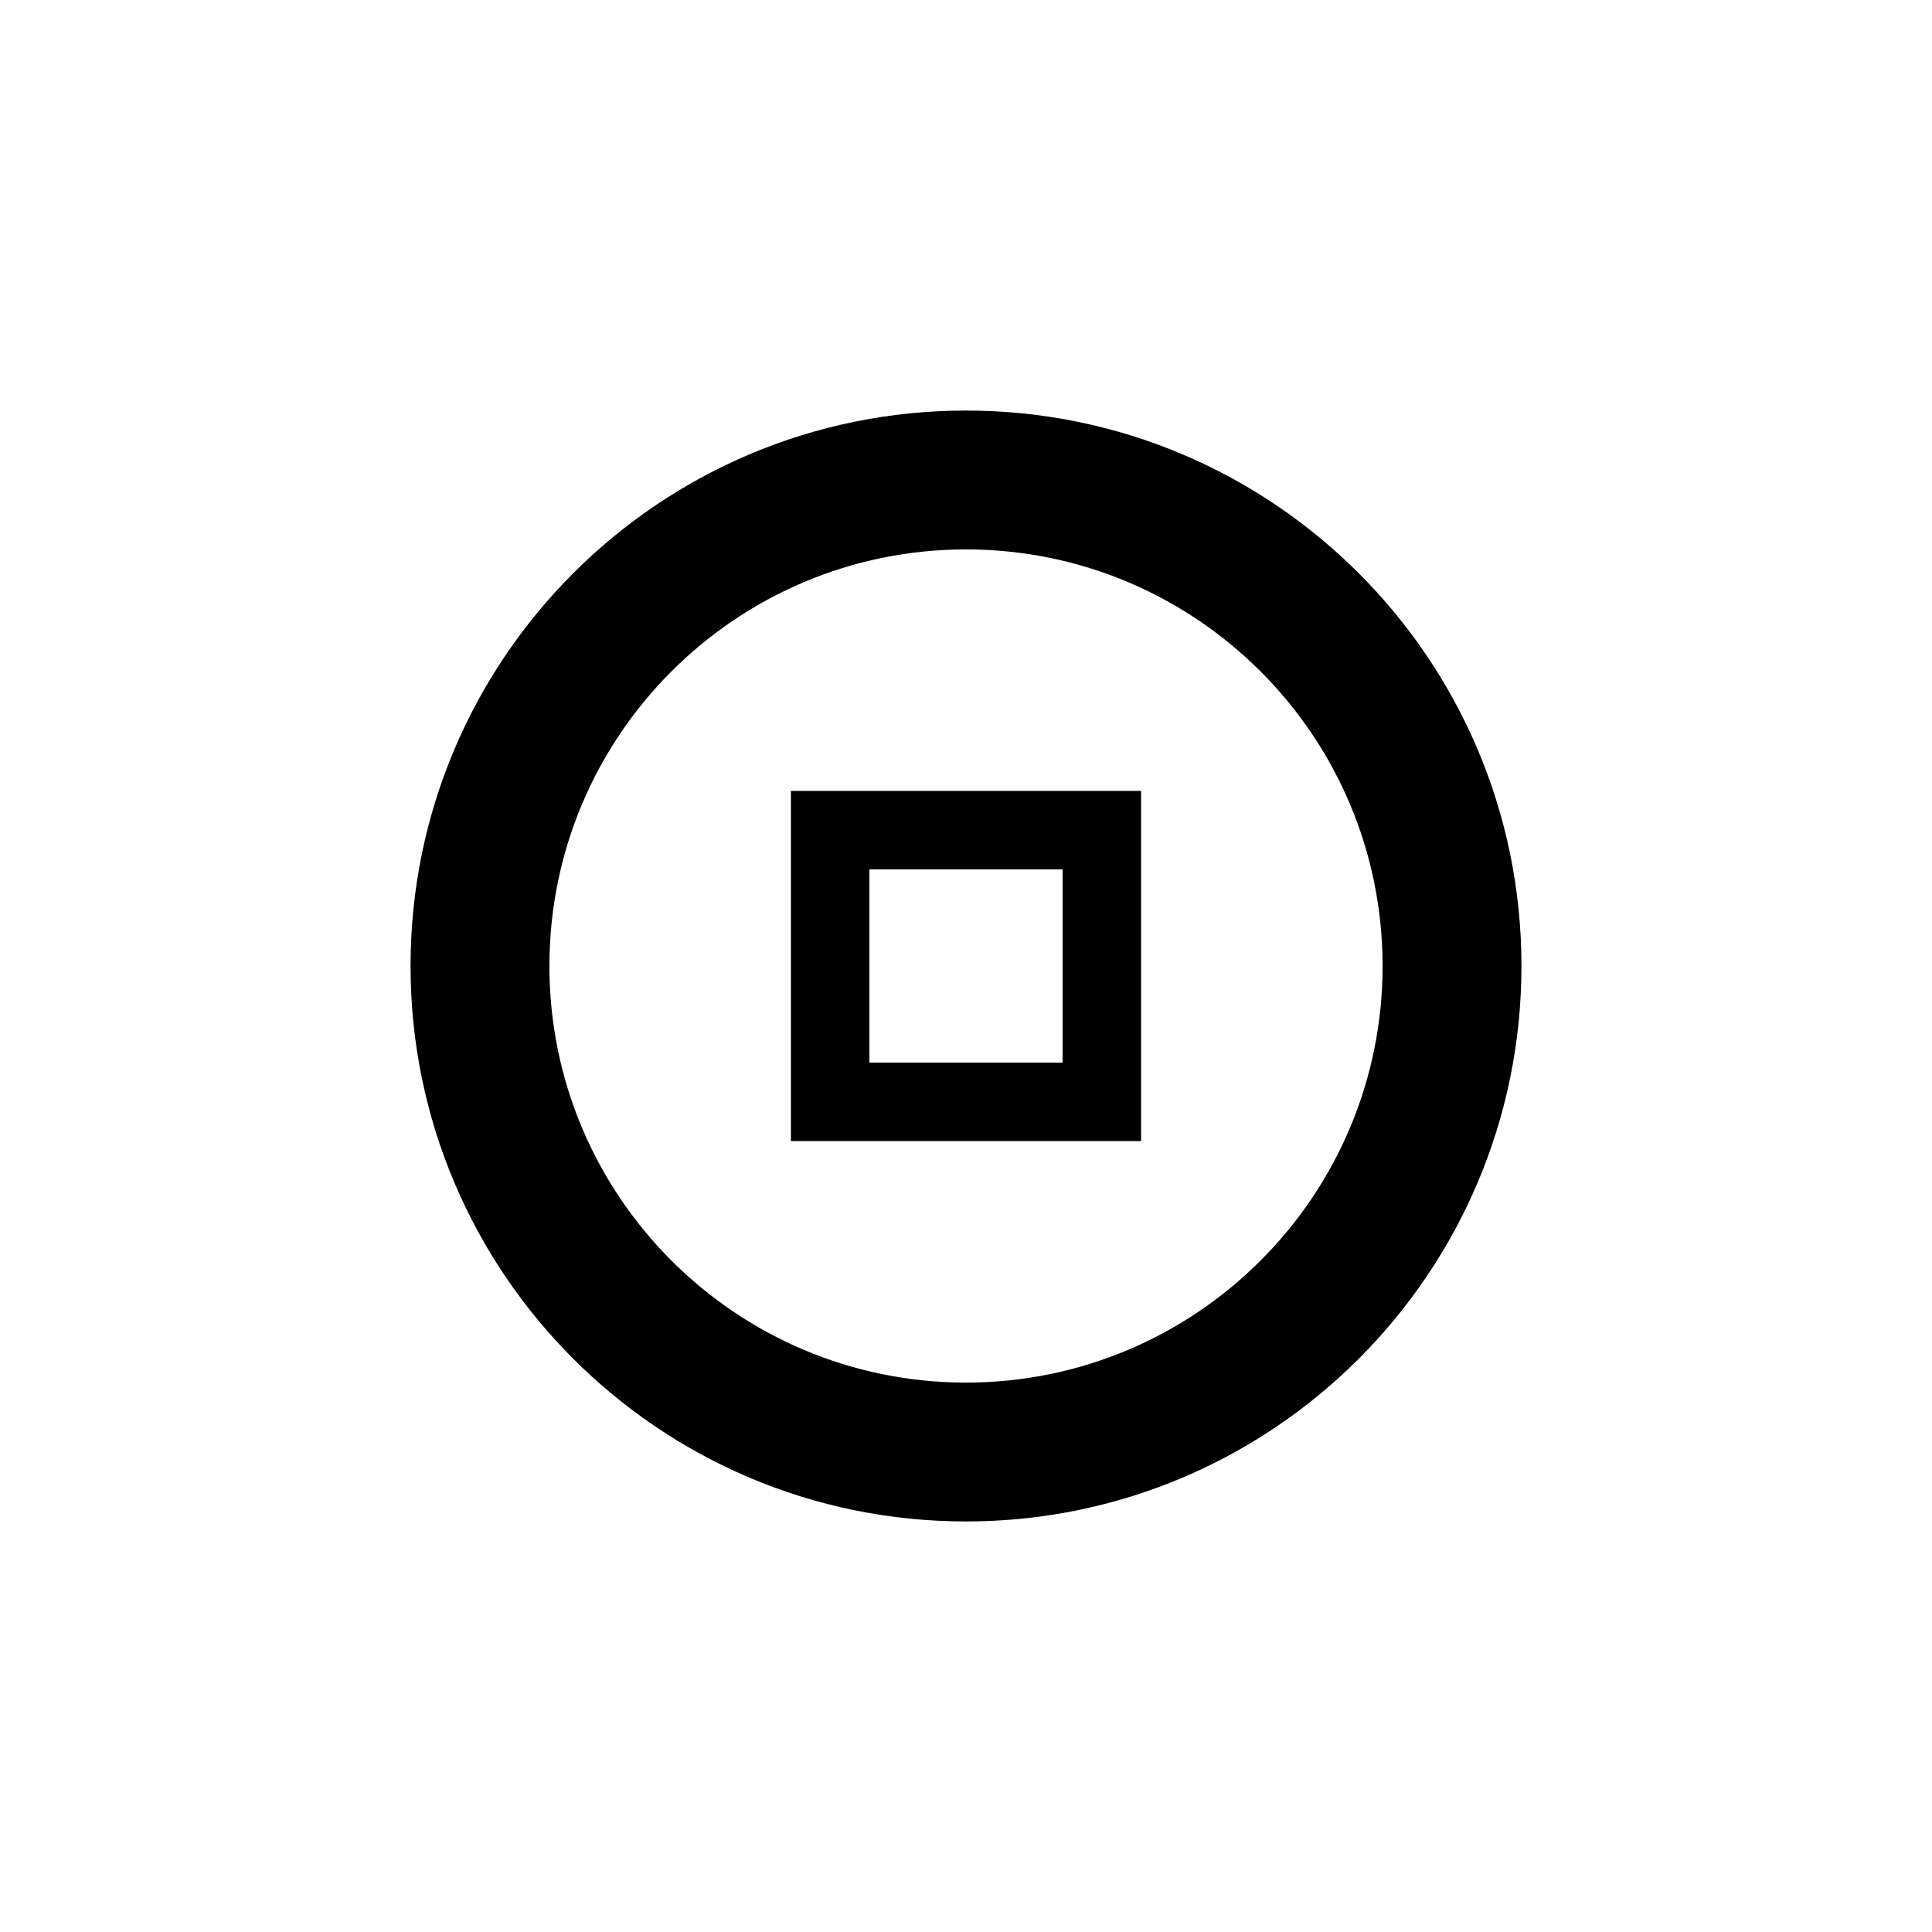
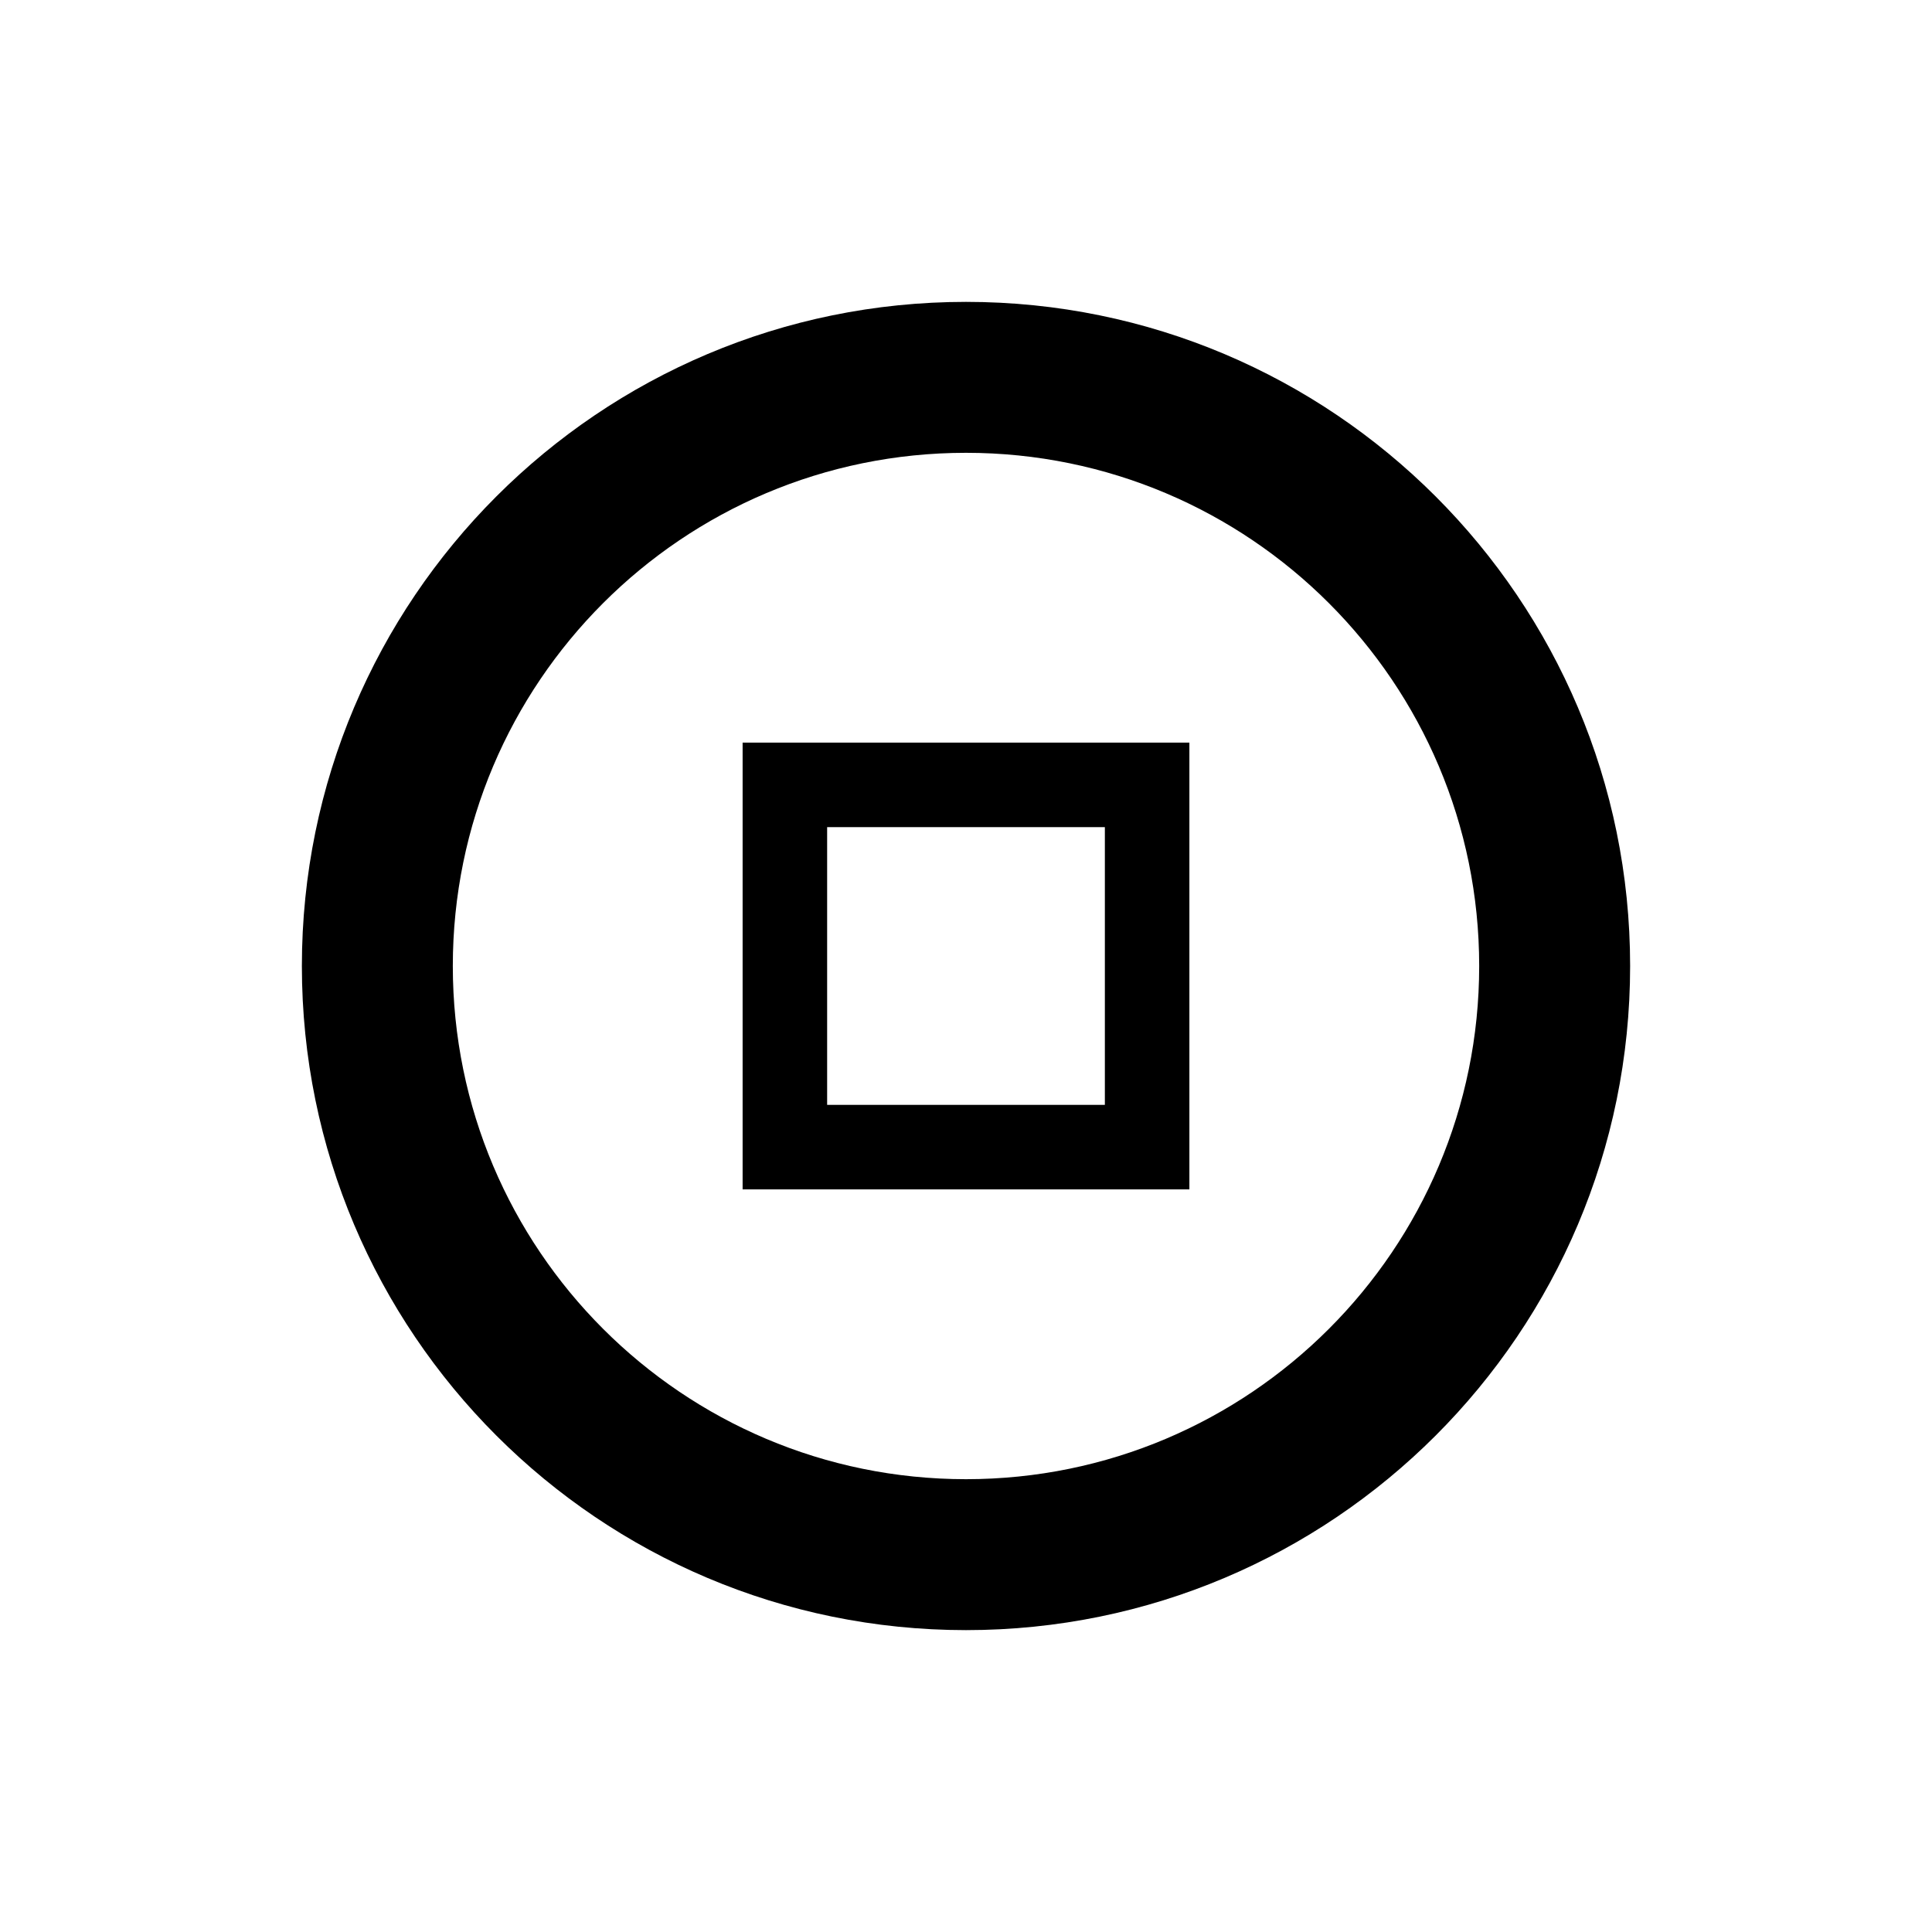
<svg xmlns="http://www.w3.org/2000/svg" width="16" height="16" version="1.1" style="fill-rule:evenodd;clip-rule:evenodd;">
  <rect width="16" height="16" fill-opacity="0" />
-   <path d="M8,3.4 A4.6,4.6 0 1 1 8,12.6 A4.6,4.6 0 1 1 8,3.4 Z M8,4.55 A3.45,3.45 0 1 0 8,11.45 A3.45,3.45 0 1 0 8,4.55 Z" style="fill:black;" />
-   <path d="M6.55,6.55 L9.45,6.55 L9.45,9.45 L6.55,9.45 Z M7.2,7.2 L8.8,7.2 L8.8,8.8 L7.2,8.8 Z" style="fill:black;" />
+   <path d="M8,2.5 A5.5,5.5 0 1 1 8,13.5 A5.5,5.5 0 1 1 8,2.5 Z M8,3.75 A4.25,4.25 0 1 0 8,12.25 A4.25,4.25 0 1 0 8,3.75 Z" style="fill:black;" />
+   <path d="M6.15,6.15 L9.85,6.15 L9.85,9.85 L6.15,9.85 Z M6.85,6.85 L9.15,6.85 L9.15,9.15 L6.85,9.15 Z" style="fill:black;" />
</svg>
